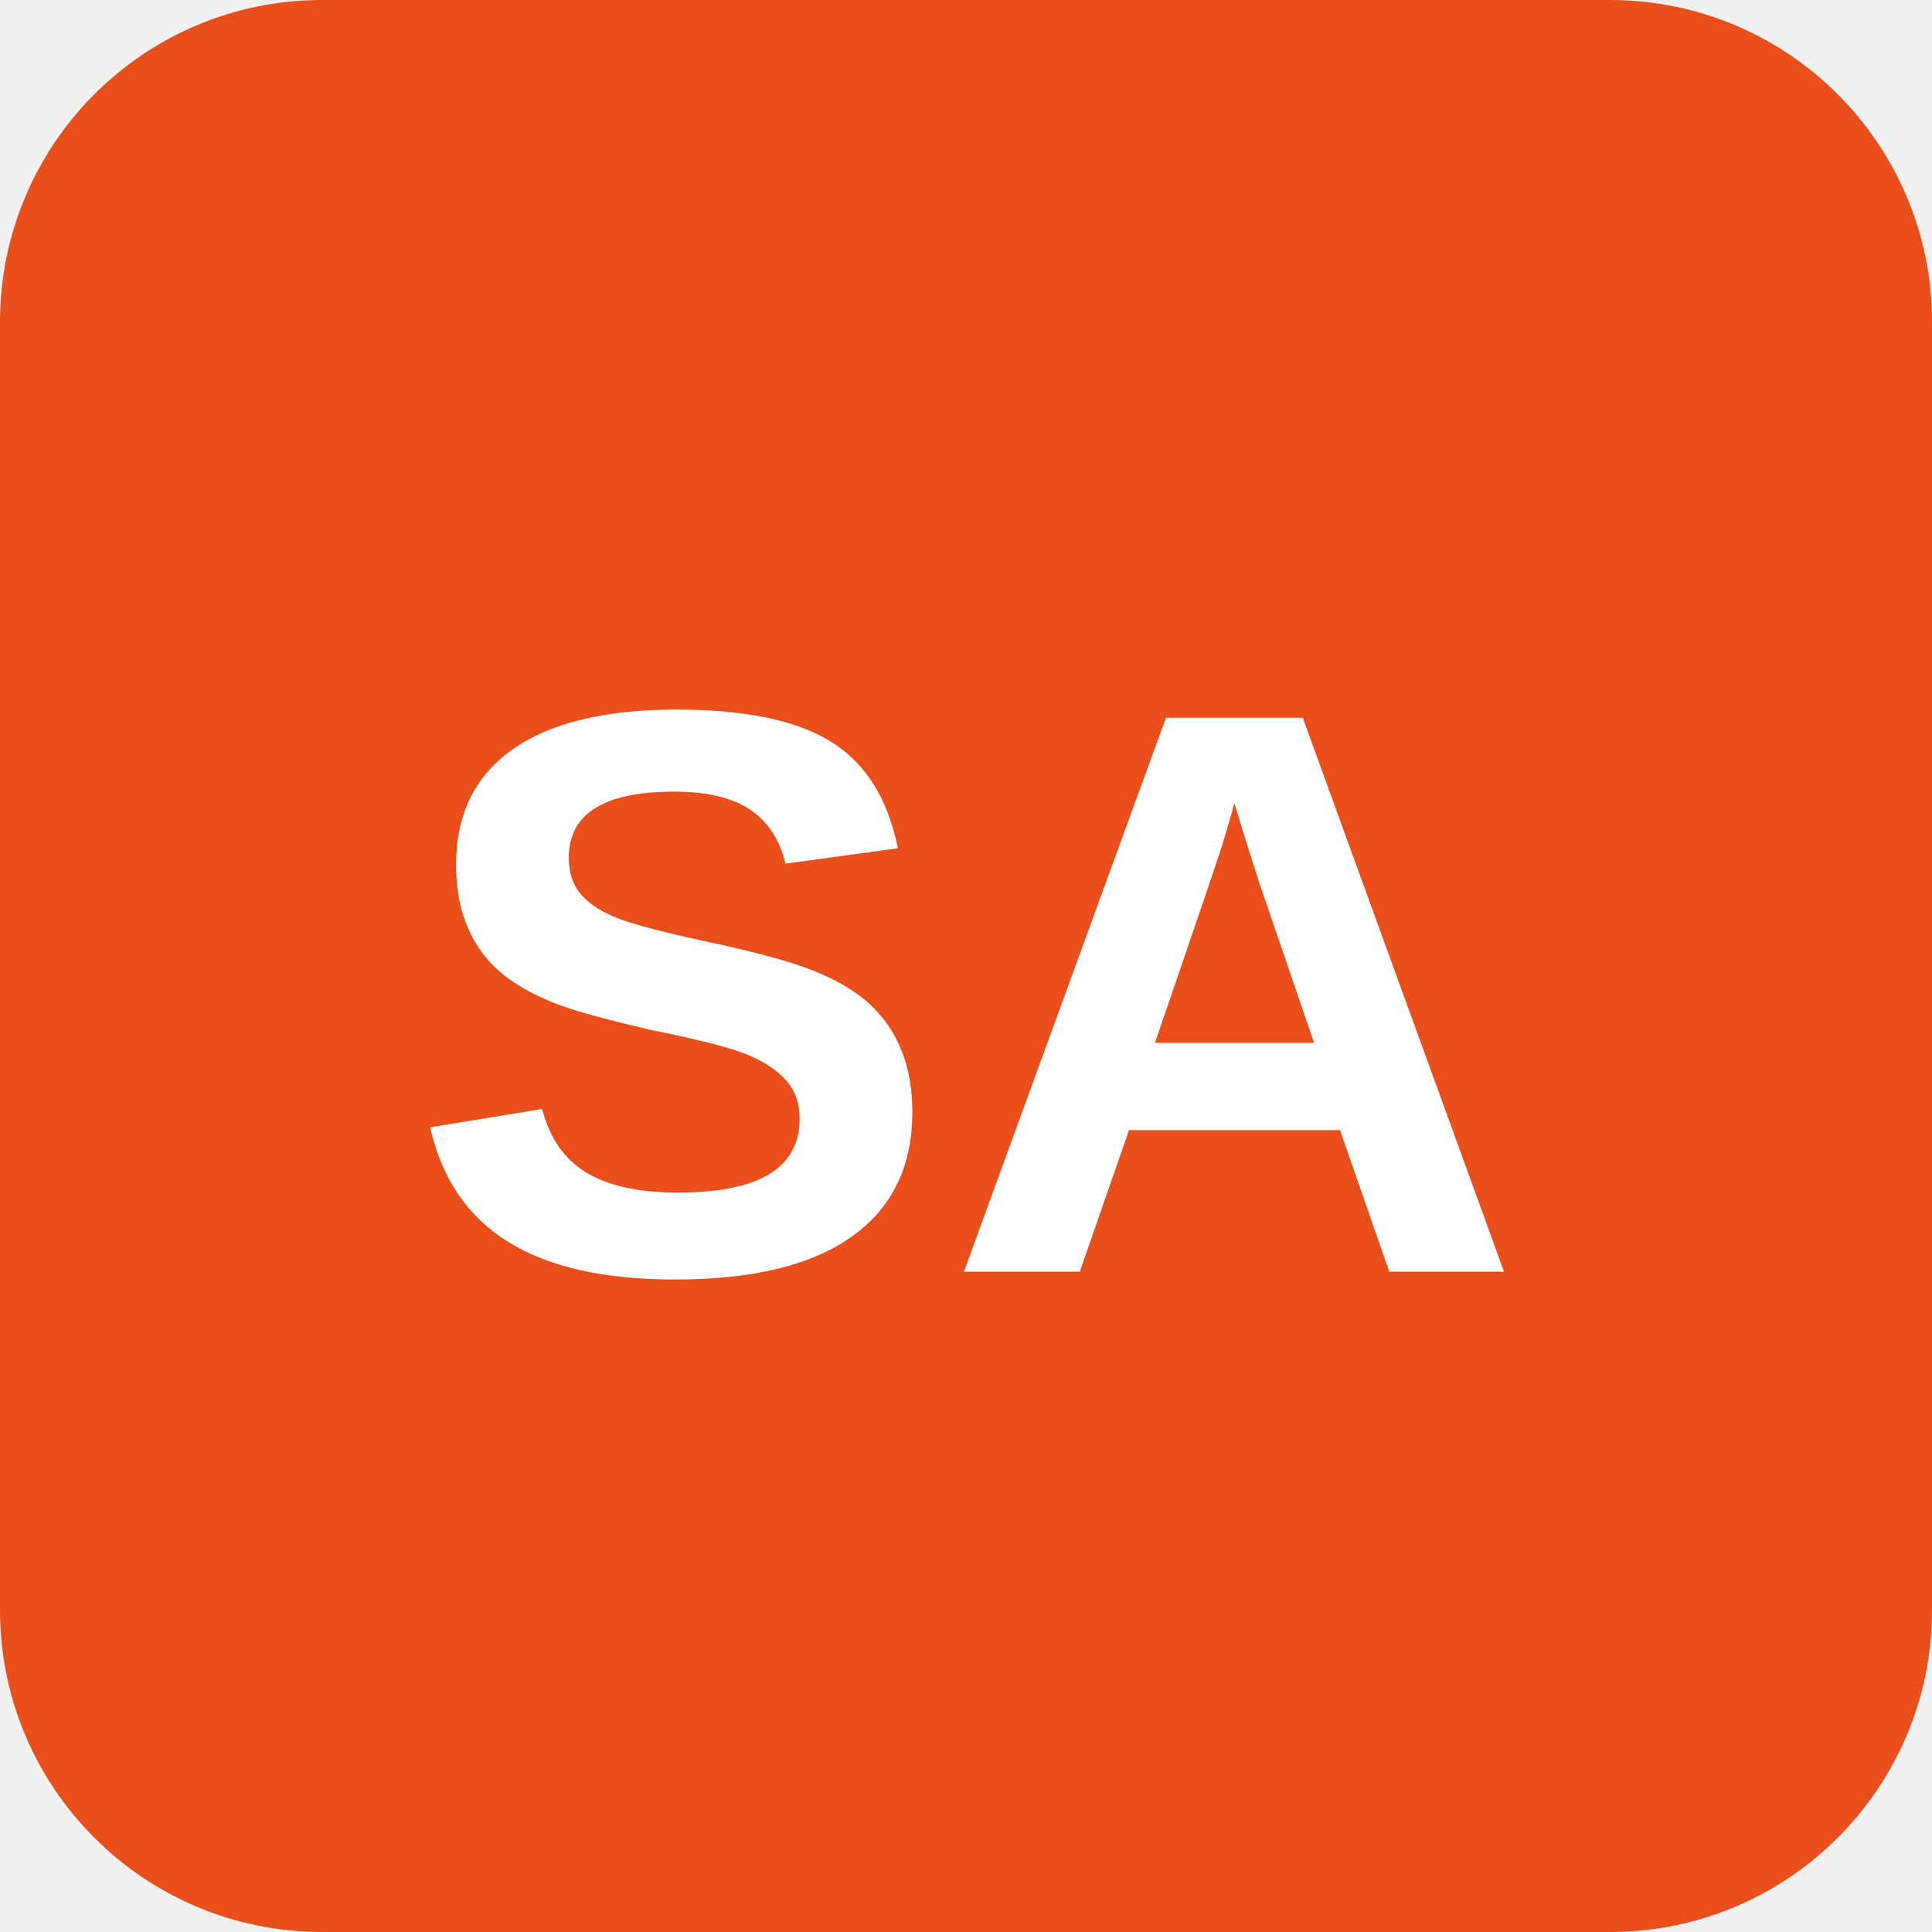
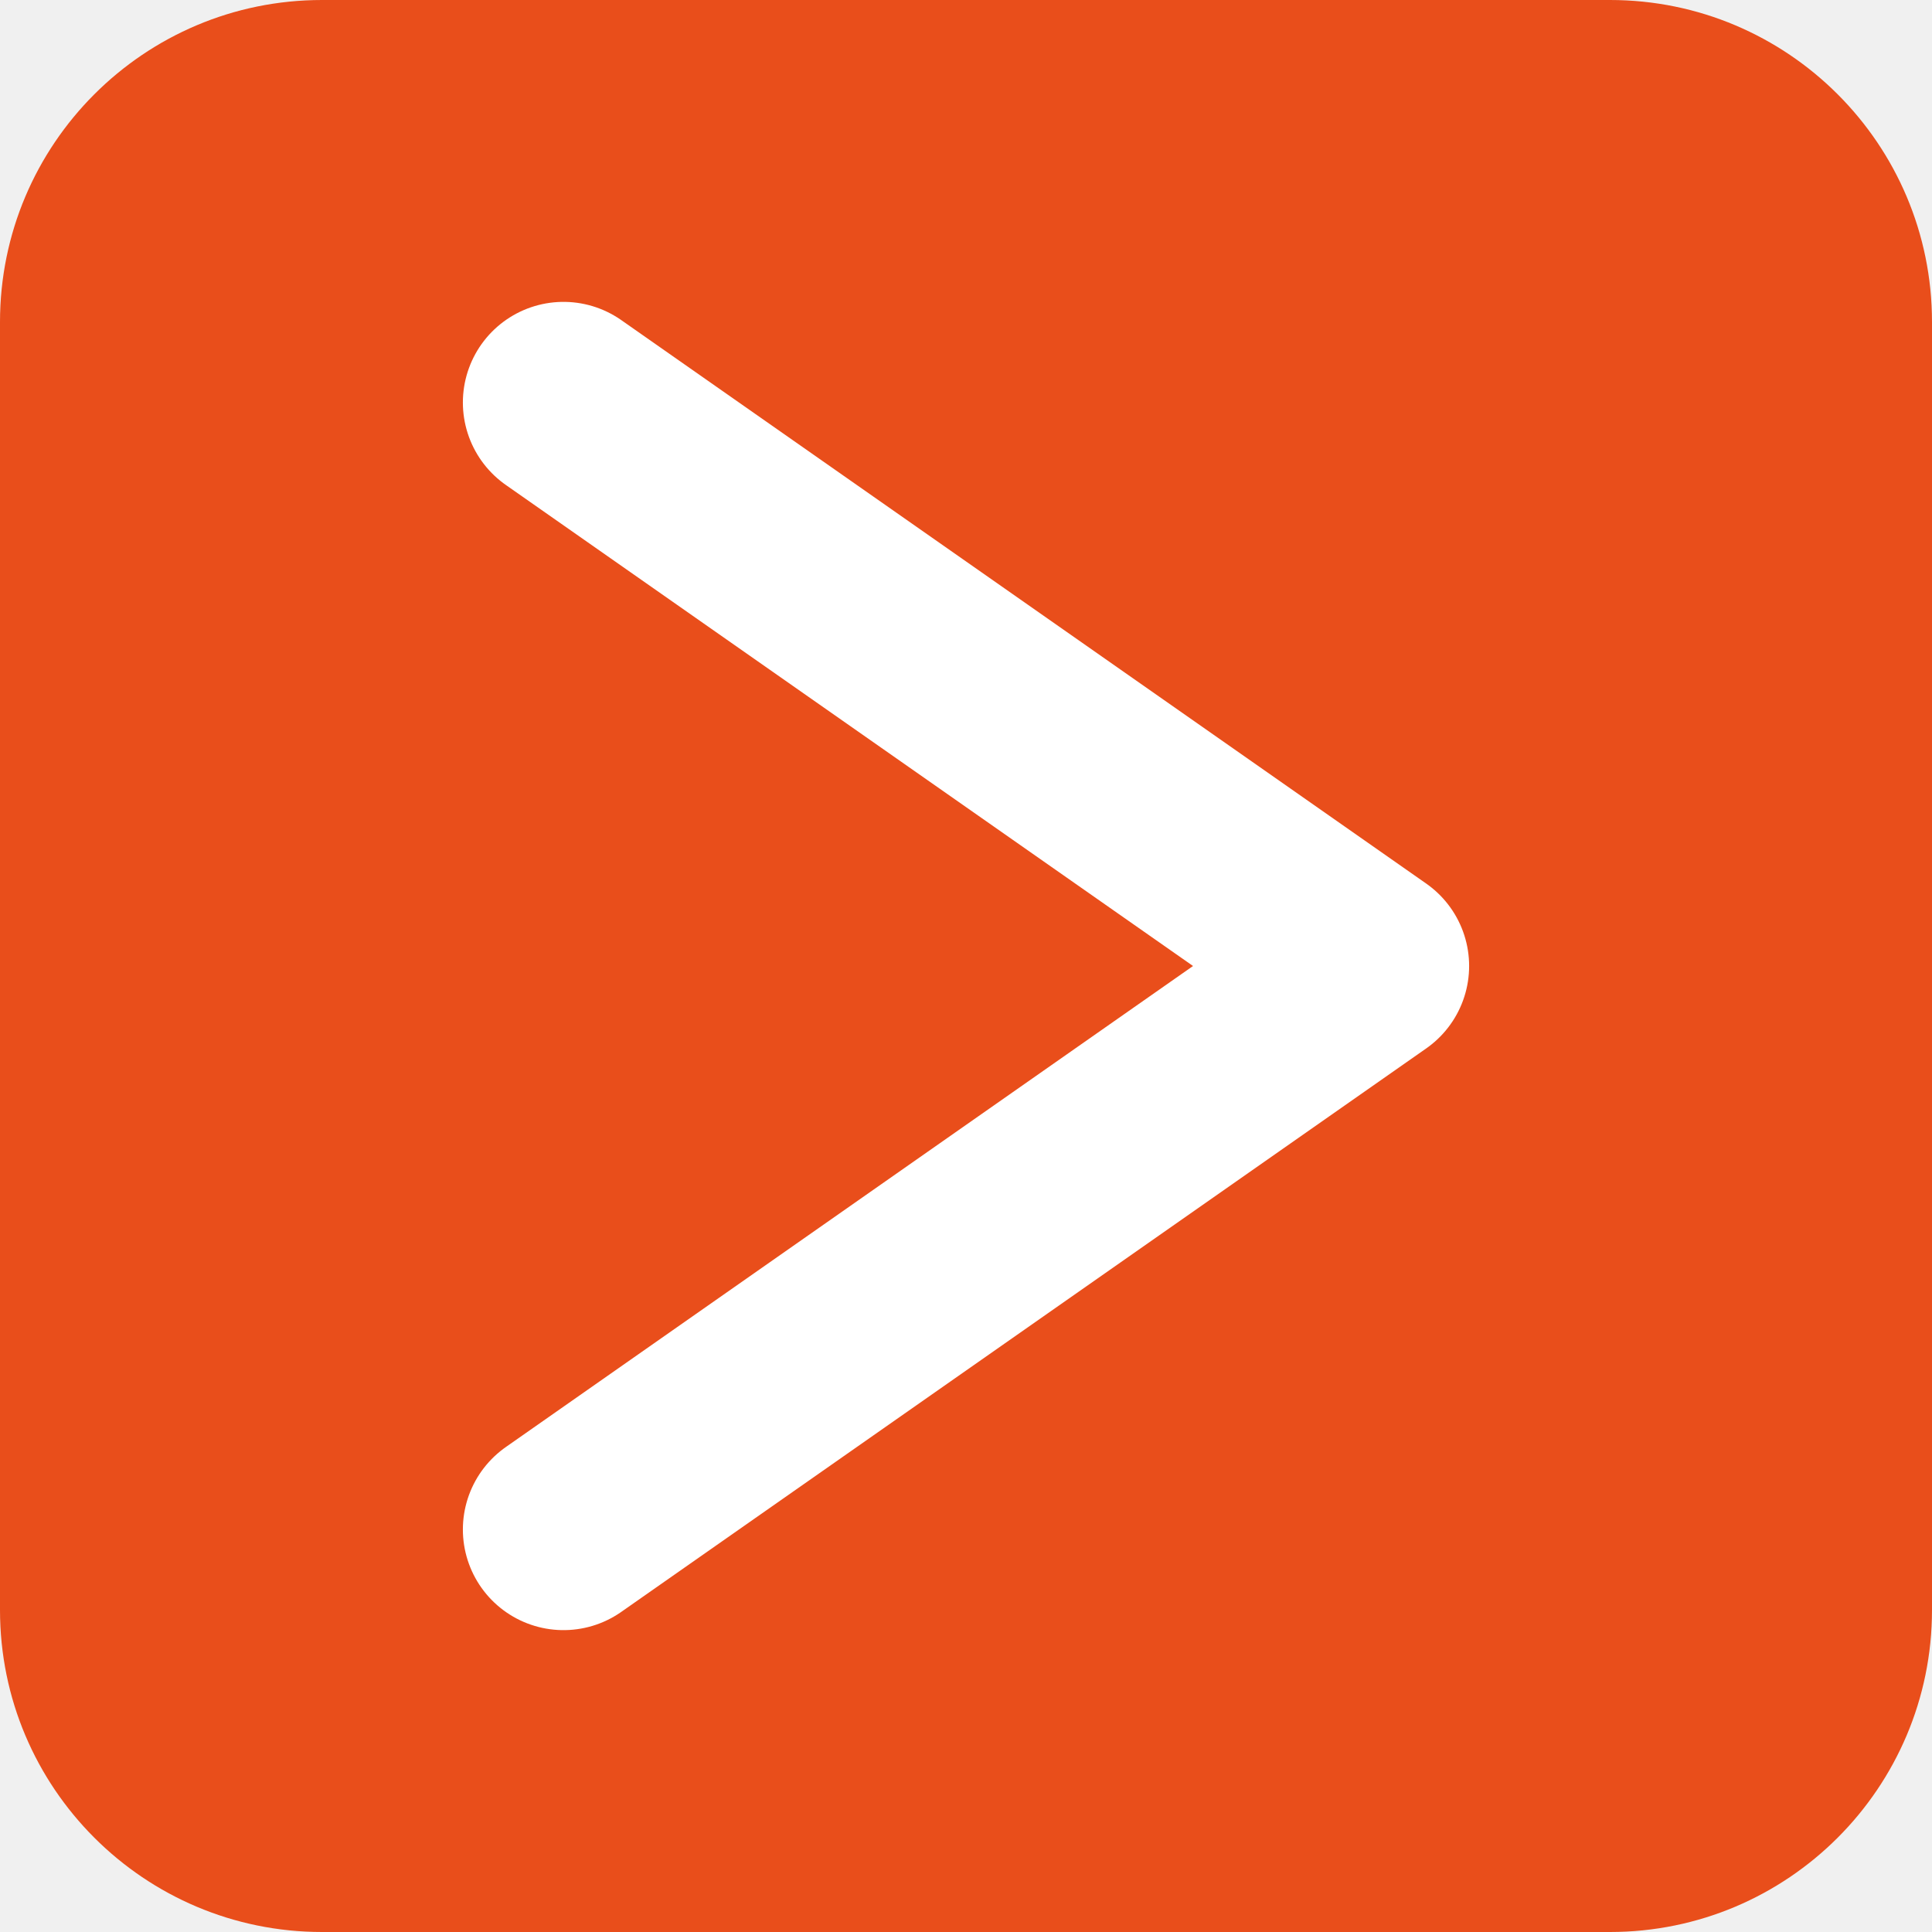
<svg xmlns="http://www.w3.org/2000/svg" viewBox="0 0 192 192" width="192" height="192">
  <rect width="192" height="192" rx="32" fill="#E94E1B" />
-   <text x="50%" y="54%" dominant-baseline="middle" text-anchor="middle" fill="white" font-size="80" font-weight="700" font-family="Pretendard, Helvetica Neue, Arial, sans-serif">SA</text>
+   <path d="M56 40L136 96L56 152" stroke="white" stroke-width="20" stroke-linecap="round" stroke-linejoin="round" fill="none" />
</svg>
